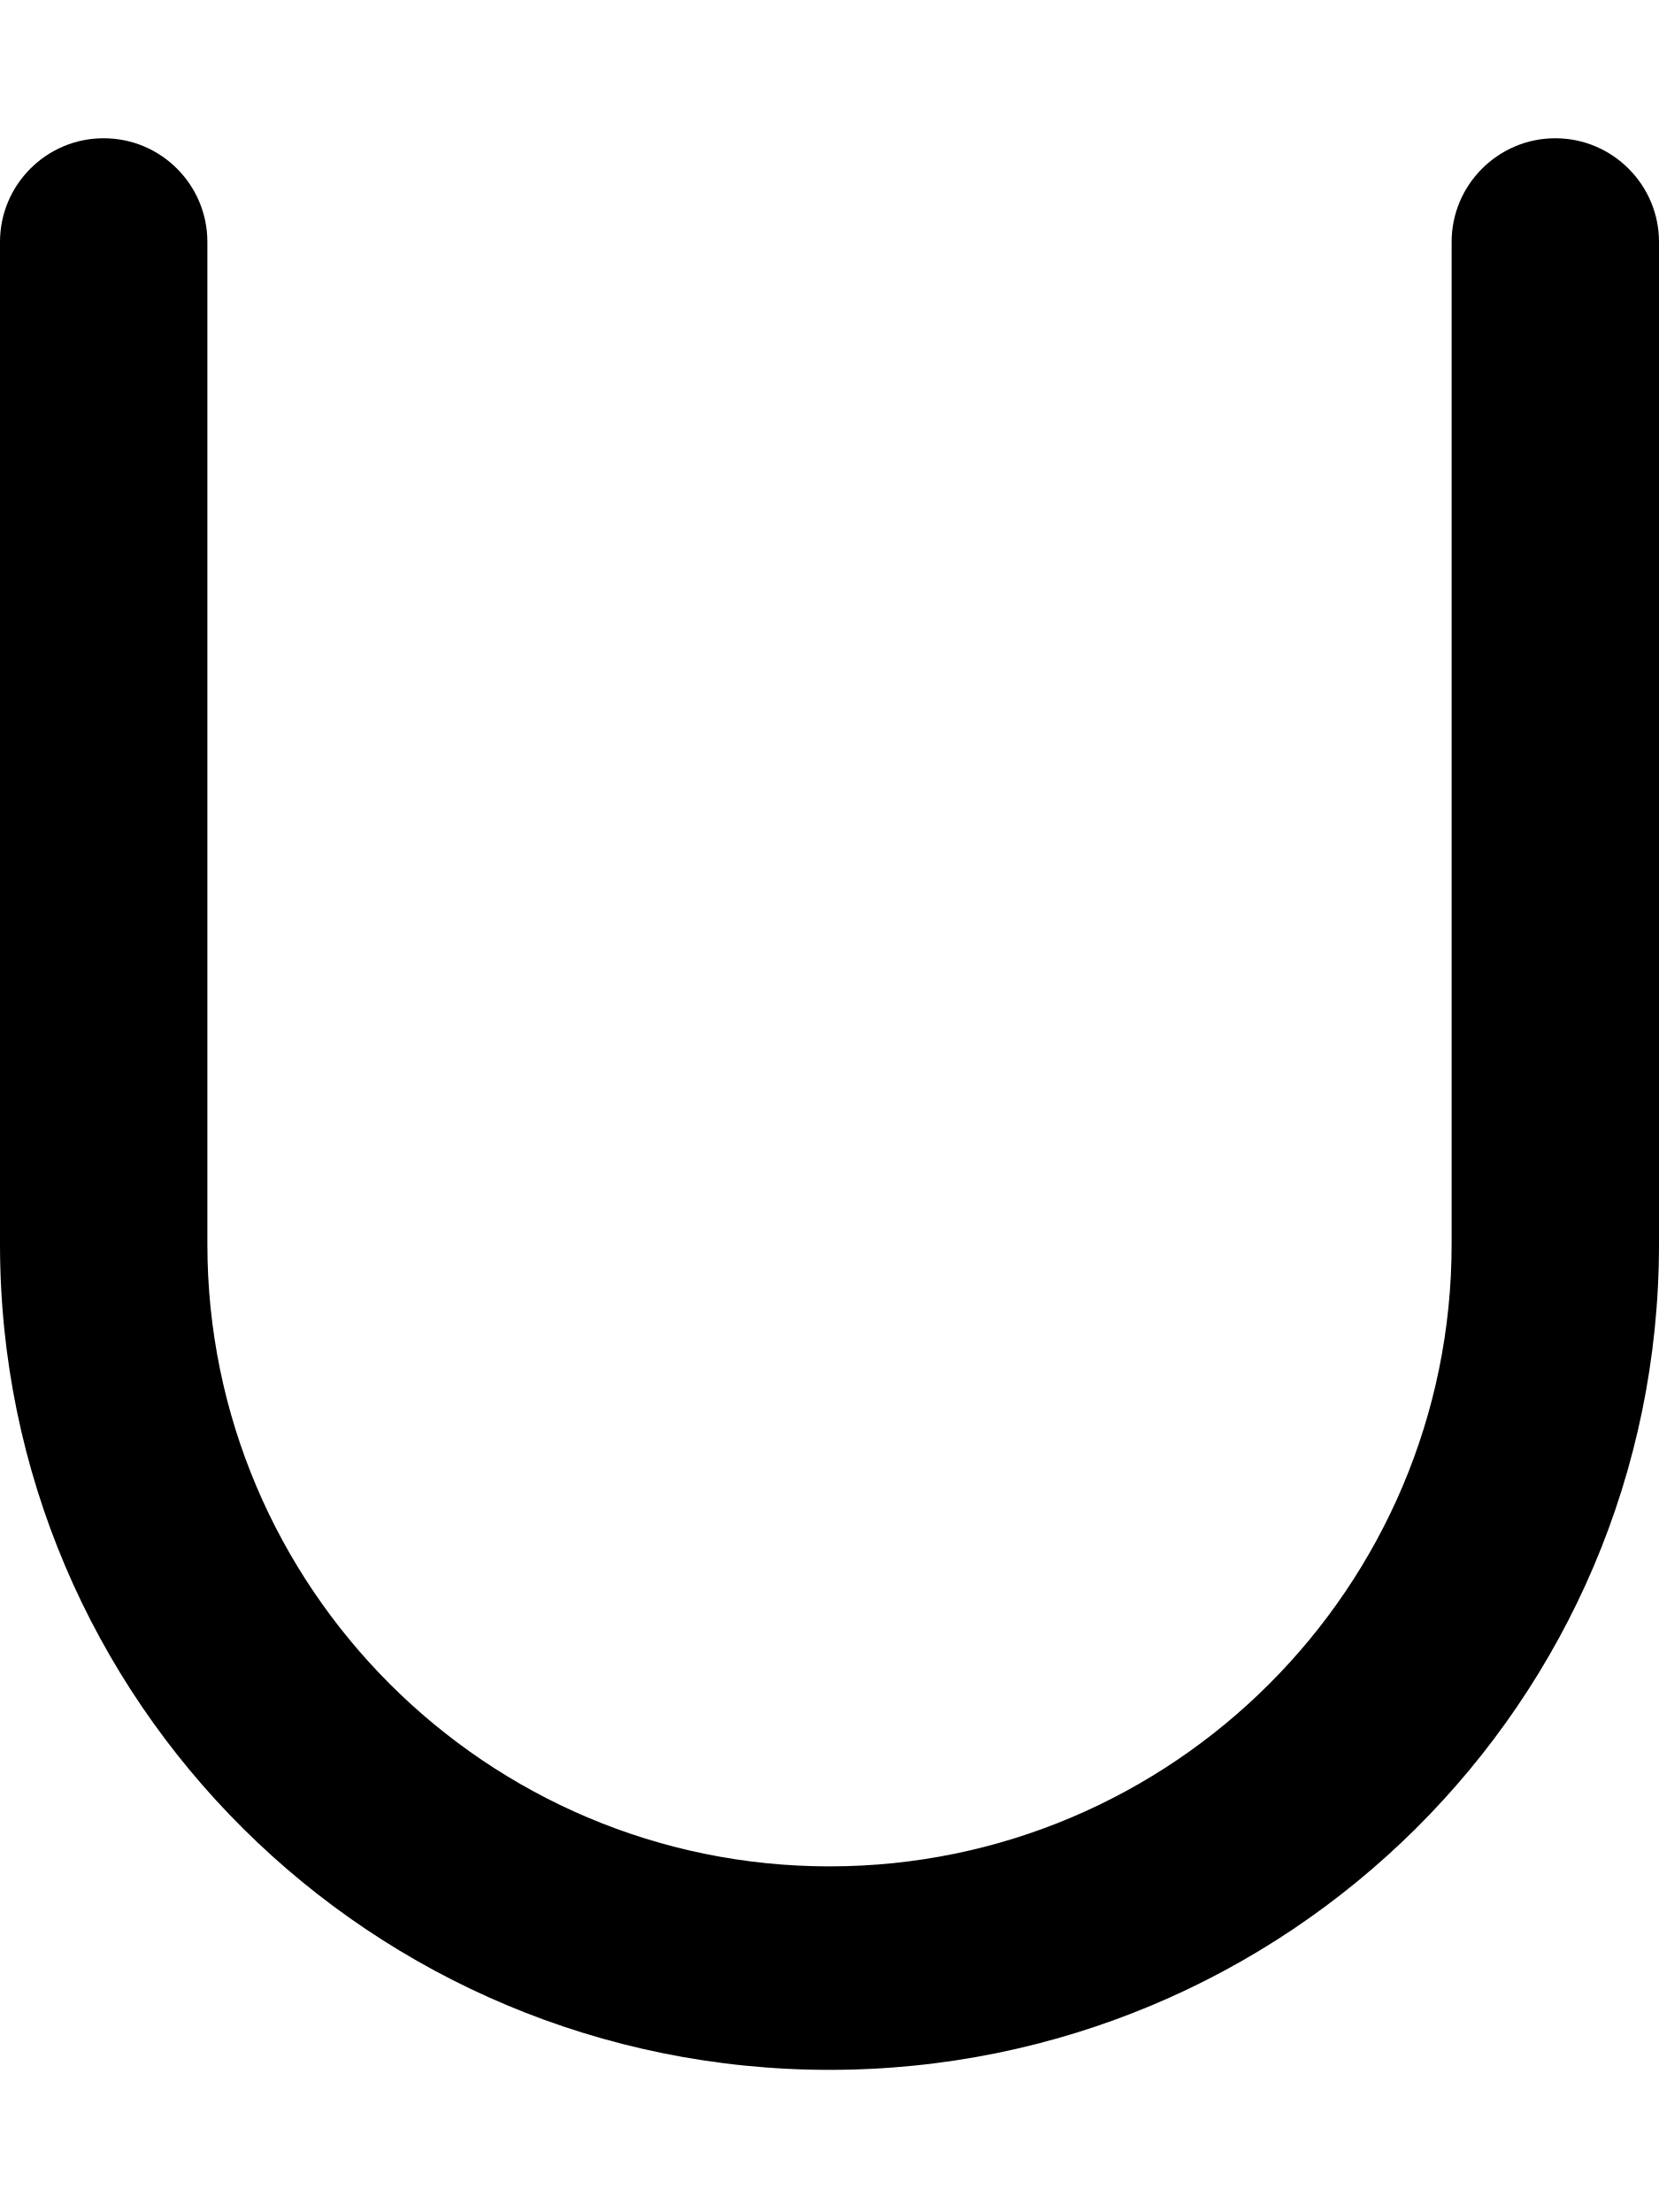
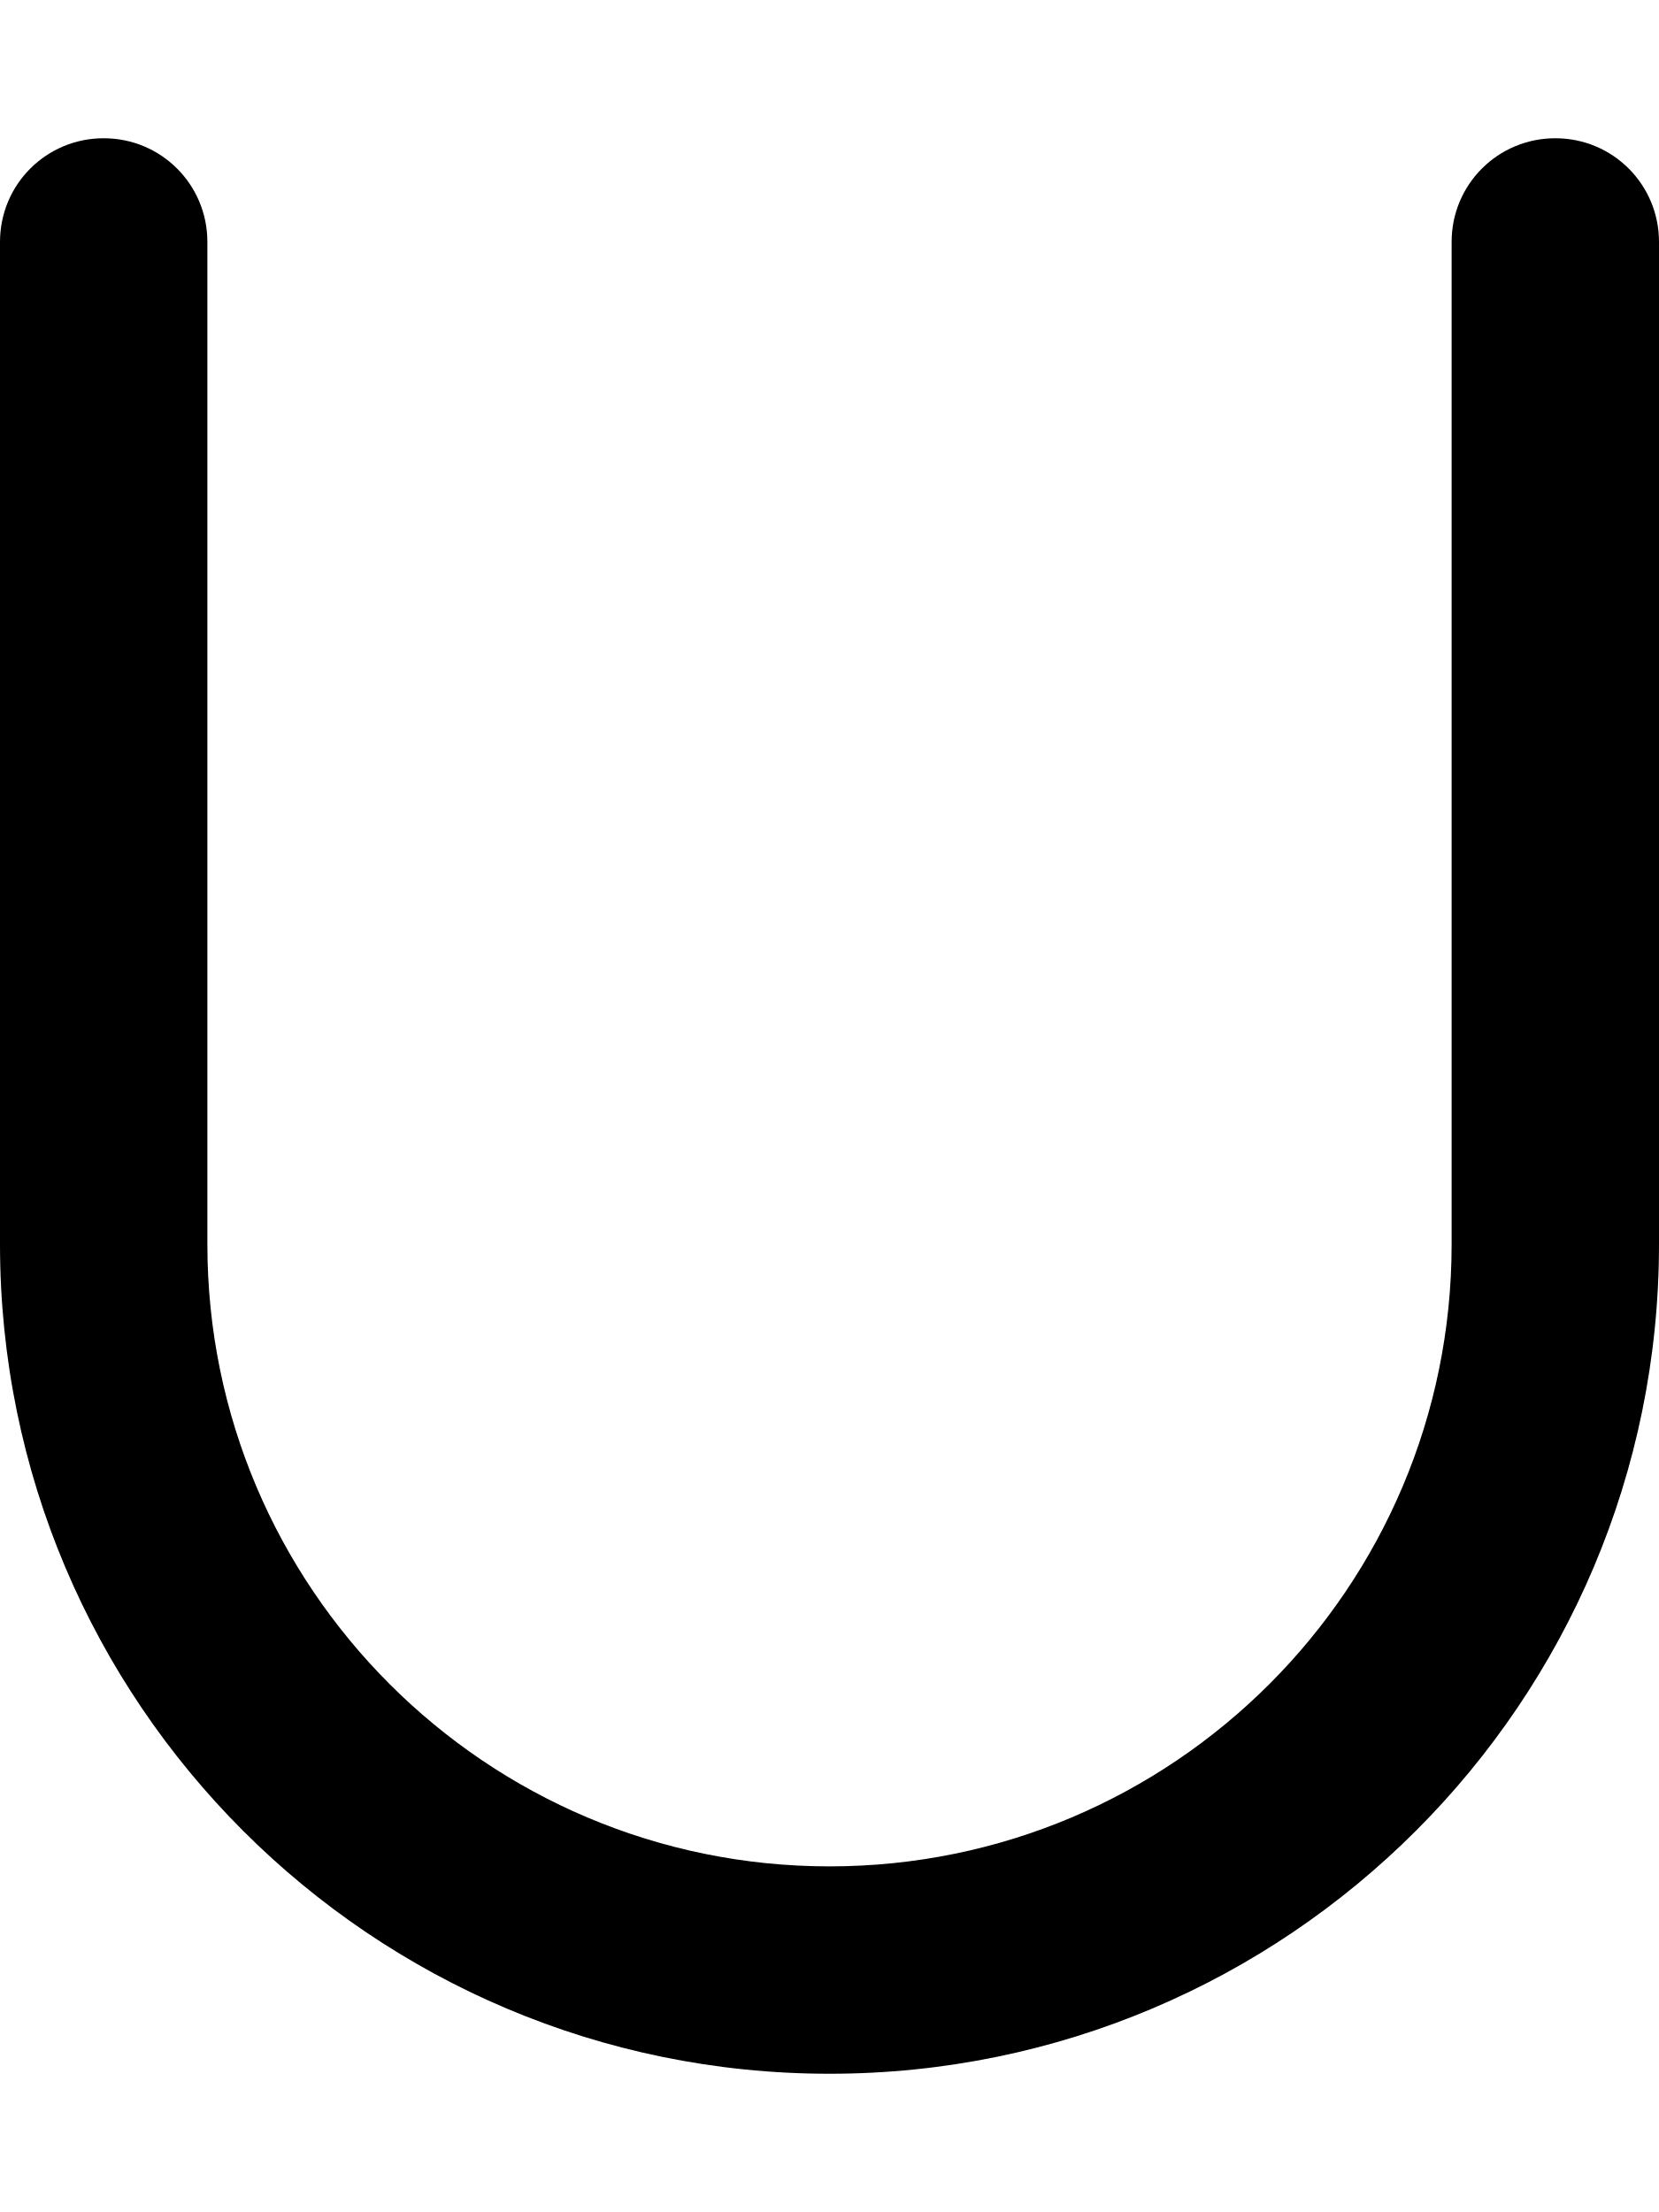
<svg xmlns="http://www.w3.org/2000/svg" viewBox="0 0 384 512">
-   <path d="M0 288V56C0 42.75 10.75 32 24 32S48 42.75 48 56V288c0 79.41 64.59 144 144 144s144-64.59 144-144V56C336 42.75 346.8 32 360 32S384 42.75 384 56v232c0 105.9-86.13 191.1-192 191.1S0 393.9 0 288z" />
+   <path d="M24 32c13.3 0 24 10.7 24 24V288c0 79.5 64.5 144 144 144s144-64.5 144-144V56c0-13.3 10.7-24 24-24s24 10.7 24 24V288c0 106-86 192-192 192S0 394 0 288V56C0 42.7 10.7 32 24 32z" />
</svg>
